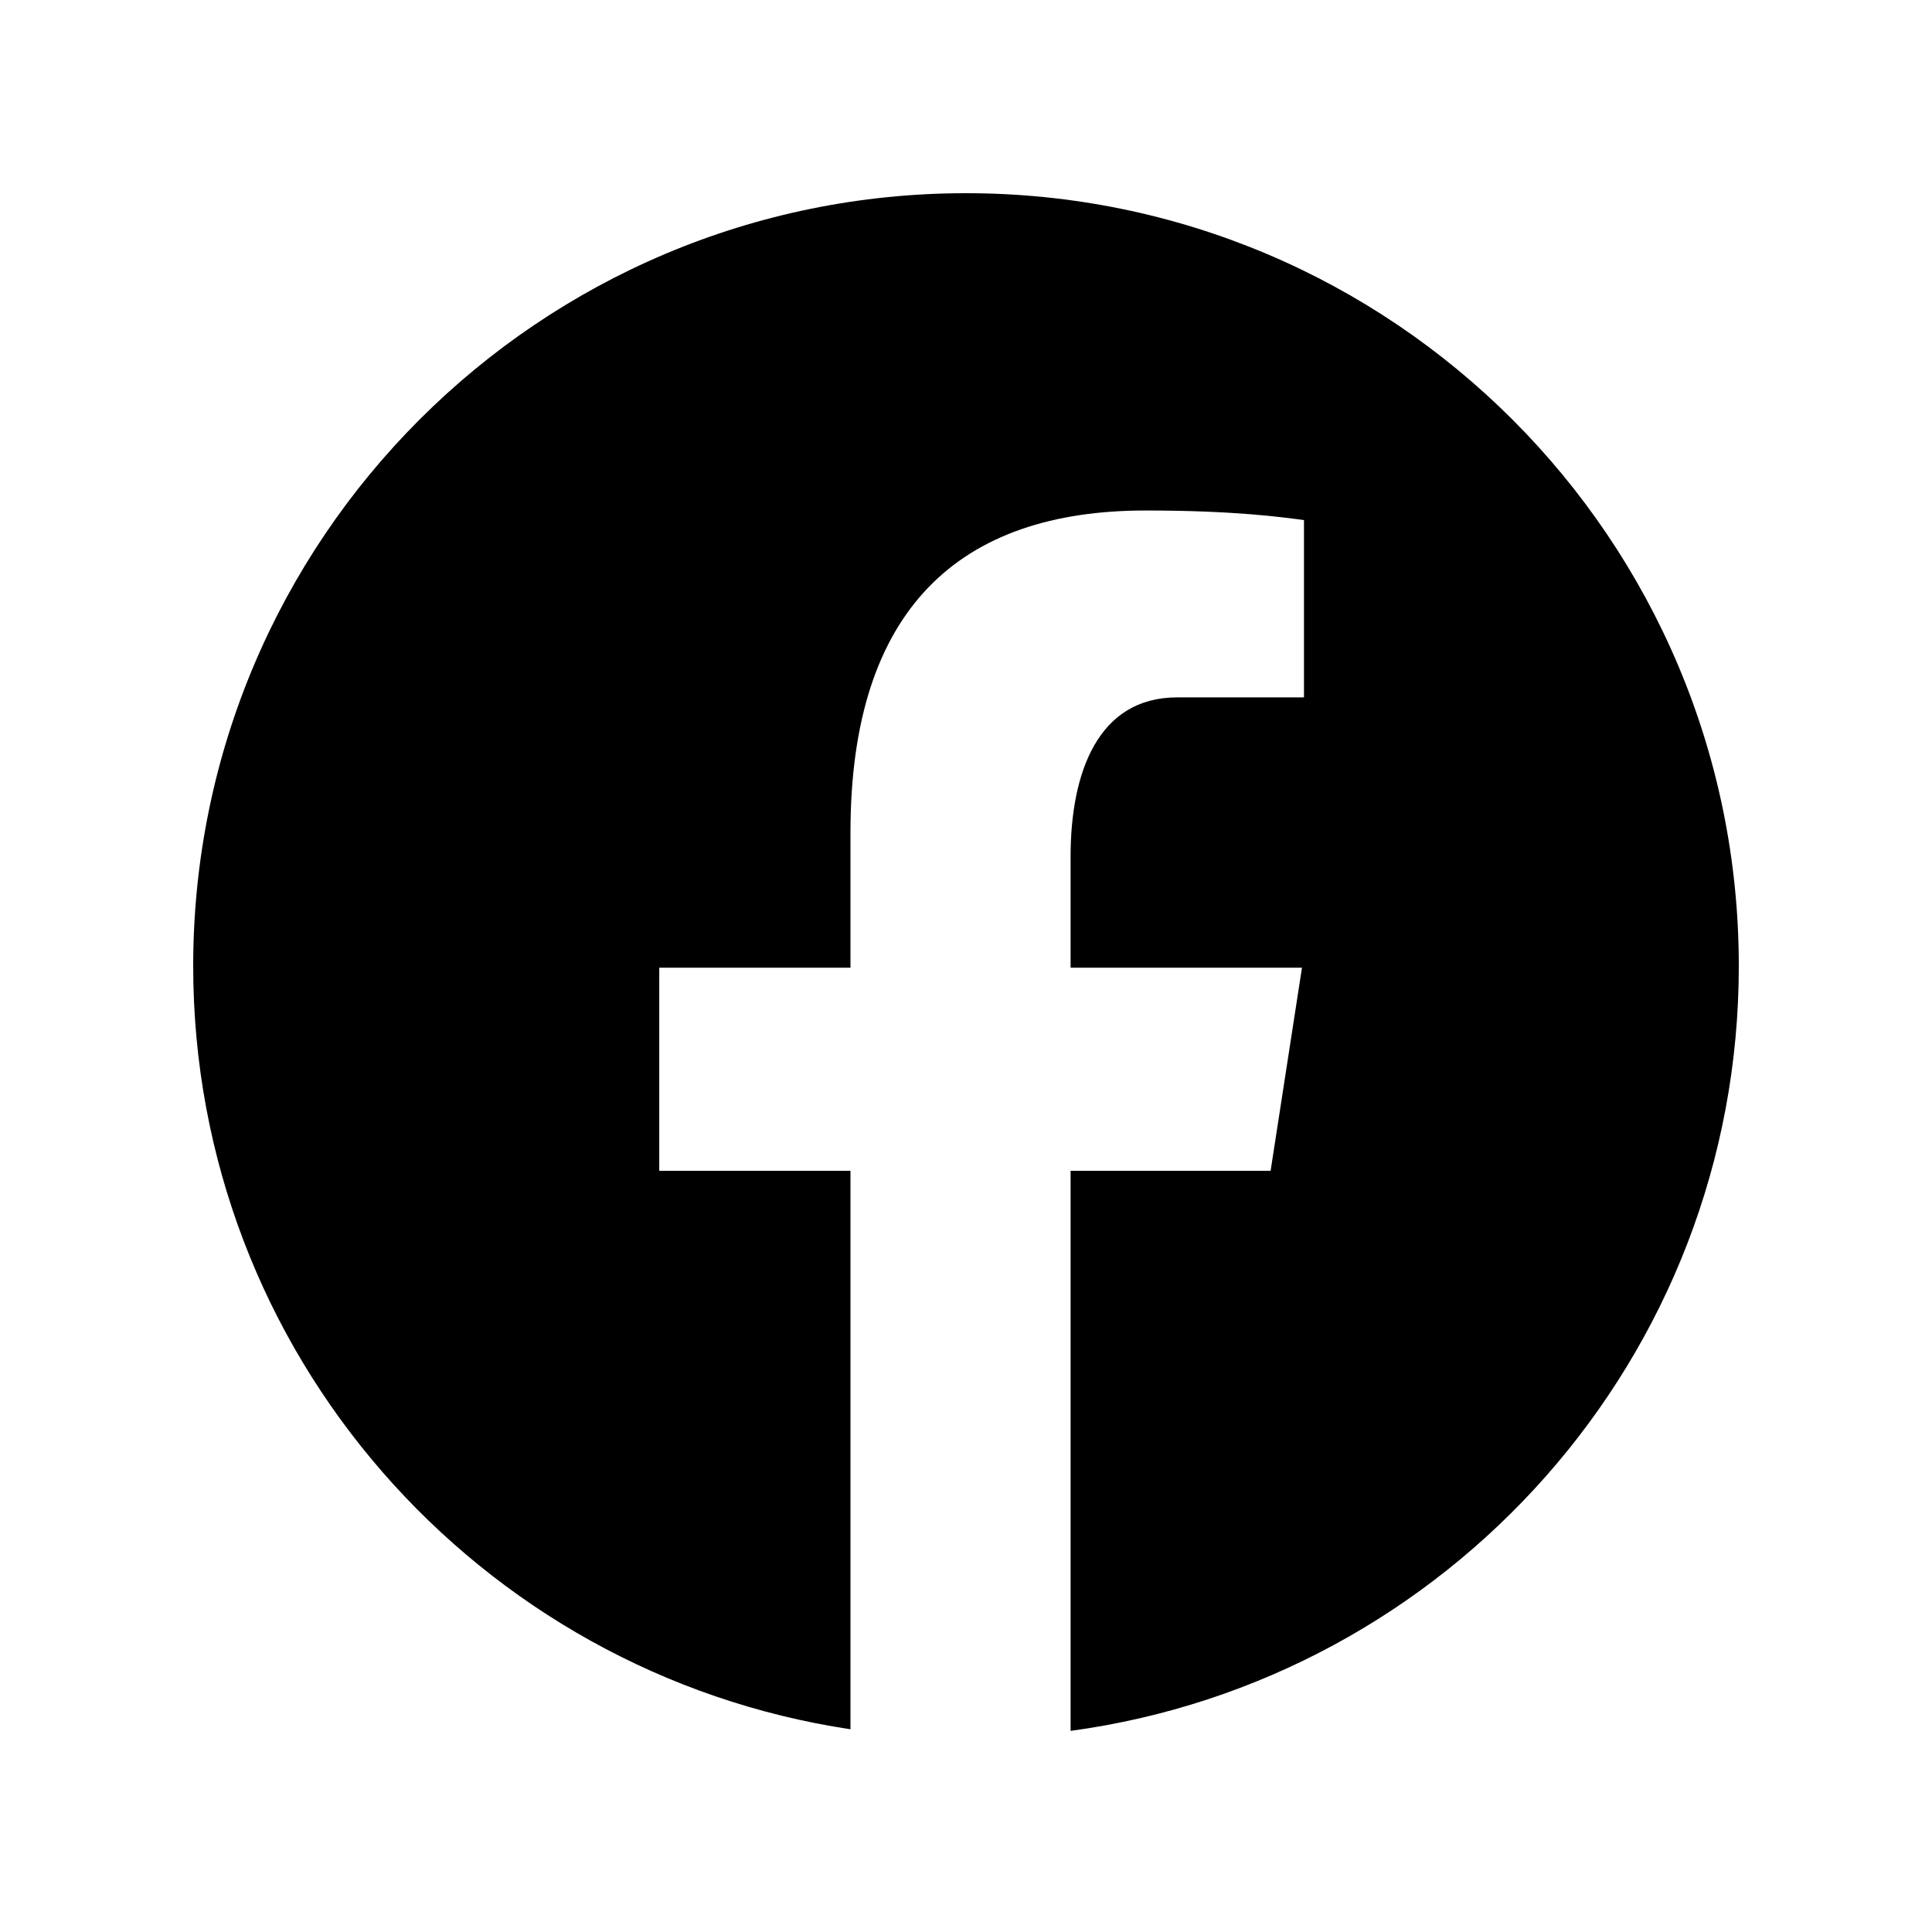
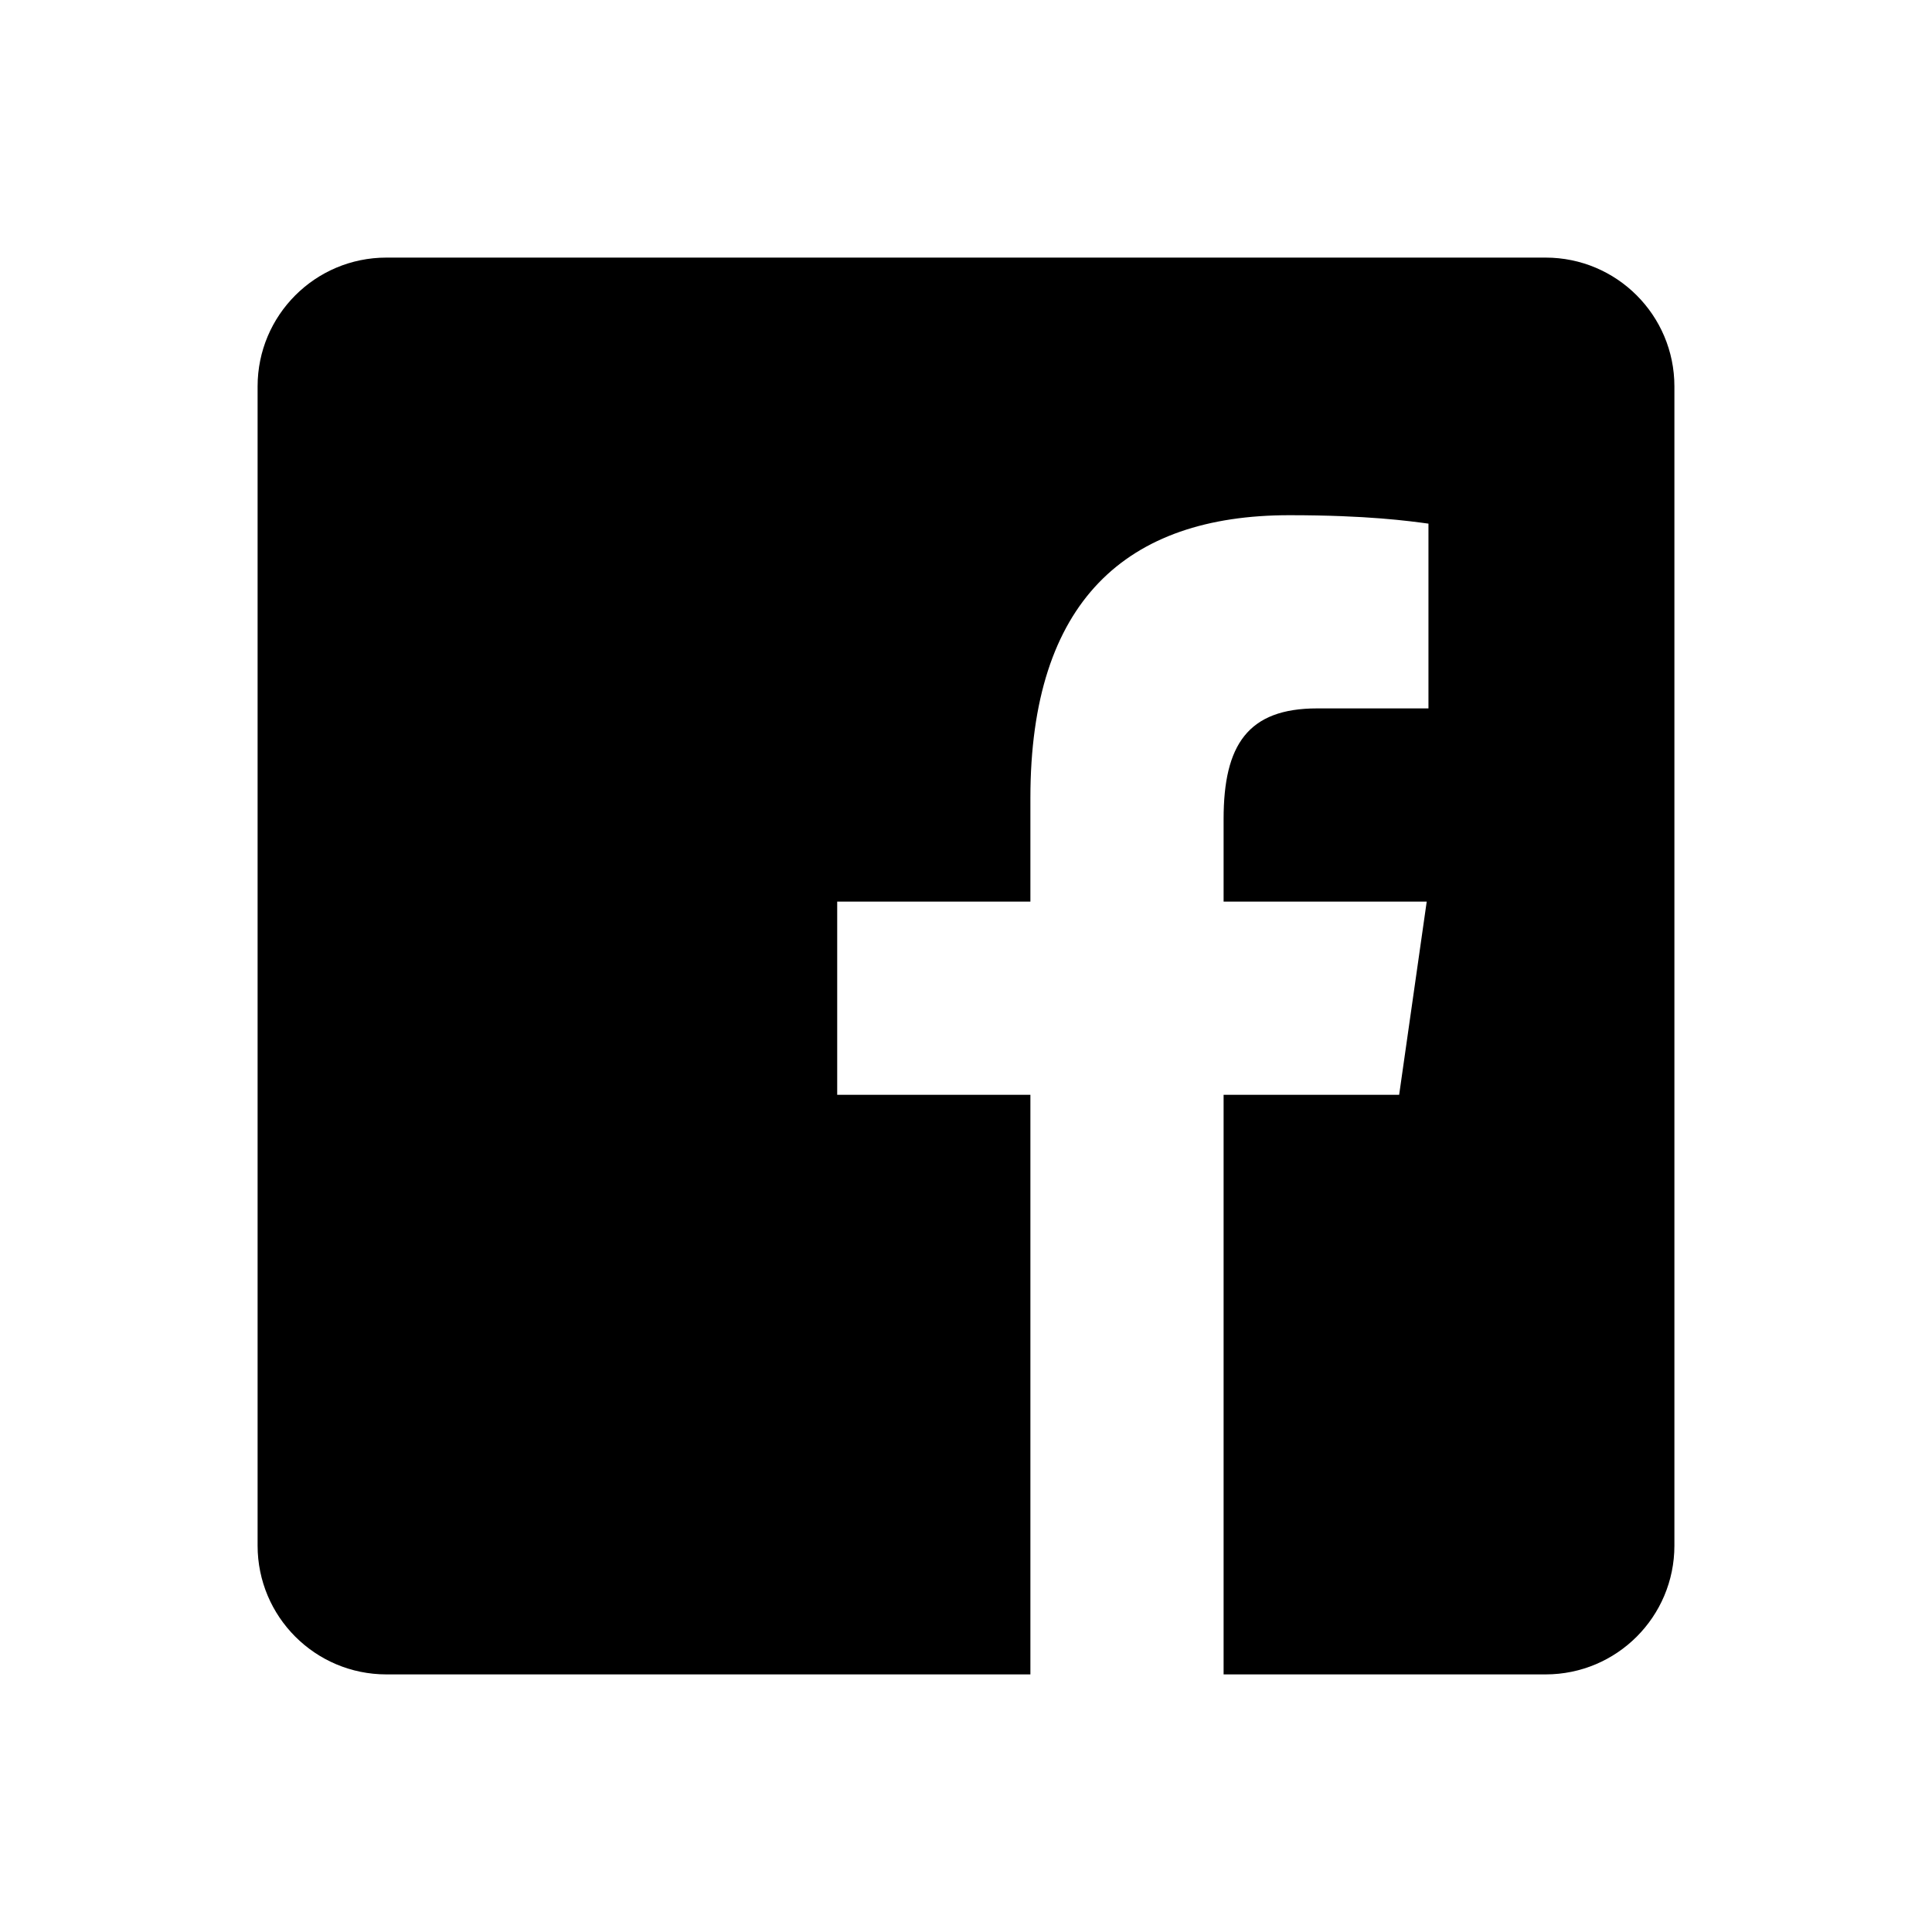
<svg xmlns="http://www.w3.org/2000/svg" viewBox="0 0 30 30" width="30px" height="30px">
-   <path d="M15,3C8.373,3,3,8.373,3,15c0,6.016,4.432,10.984,10.206,11.852V18.18h-2.969v-3.154h2.969v-2.099c0-3.475,1.693-5,4.581-5 c1.383,0,2.115,0.103,2.461,0.149v2.753h-1.97c-1.226,0-1.654,1.163-1.654,2.473v1.724h3.593L19.73,18.18h-3.106v8.697 C22.481,26.083,27,21.075,27,15C27,8.373,21.627,3,15,3z" />
+   <path d="M24,4H6C4.895,4,4,4.895,4,6v18c0,1.105,0.895,2,2,2h10v-9h-3v-3h3v-1.611C16,9.339,17.486,8,20.021,8 c1.214,0,1.856,0.09,2.16,0.131V11h-1.729C19.376,11,19,11.568,19,12.718V14h3.154l-0.428,3H19v9h5c1.105,0,2-0.895,2-2V6 C26,4.895,25.104,4,24,4z" />
</svg>
